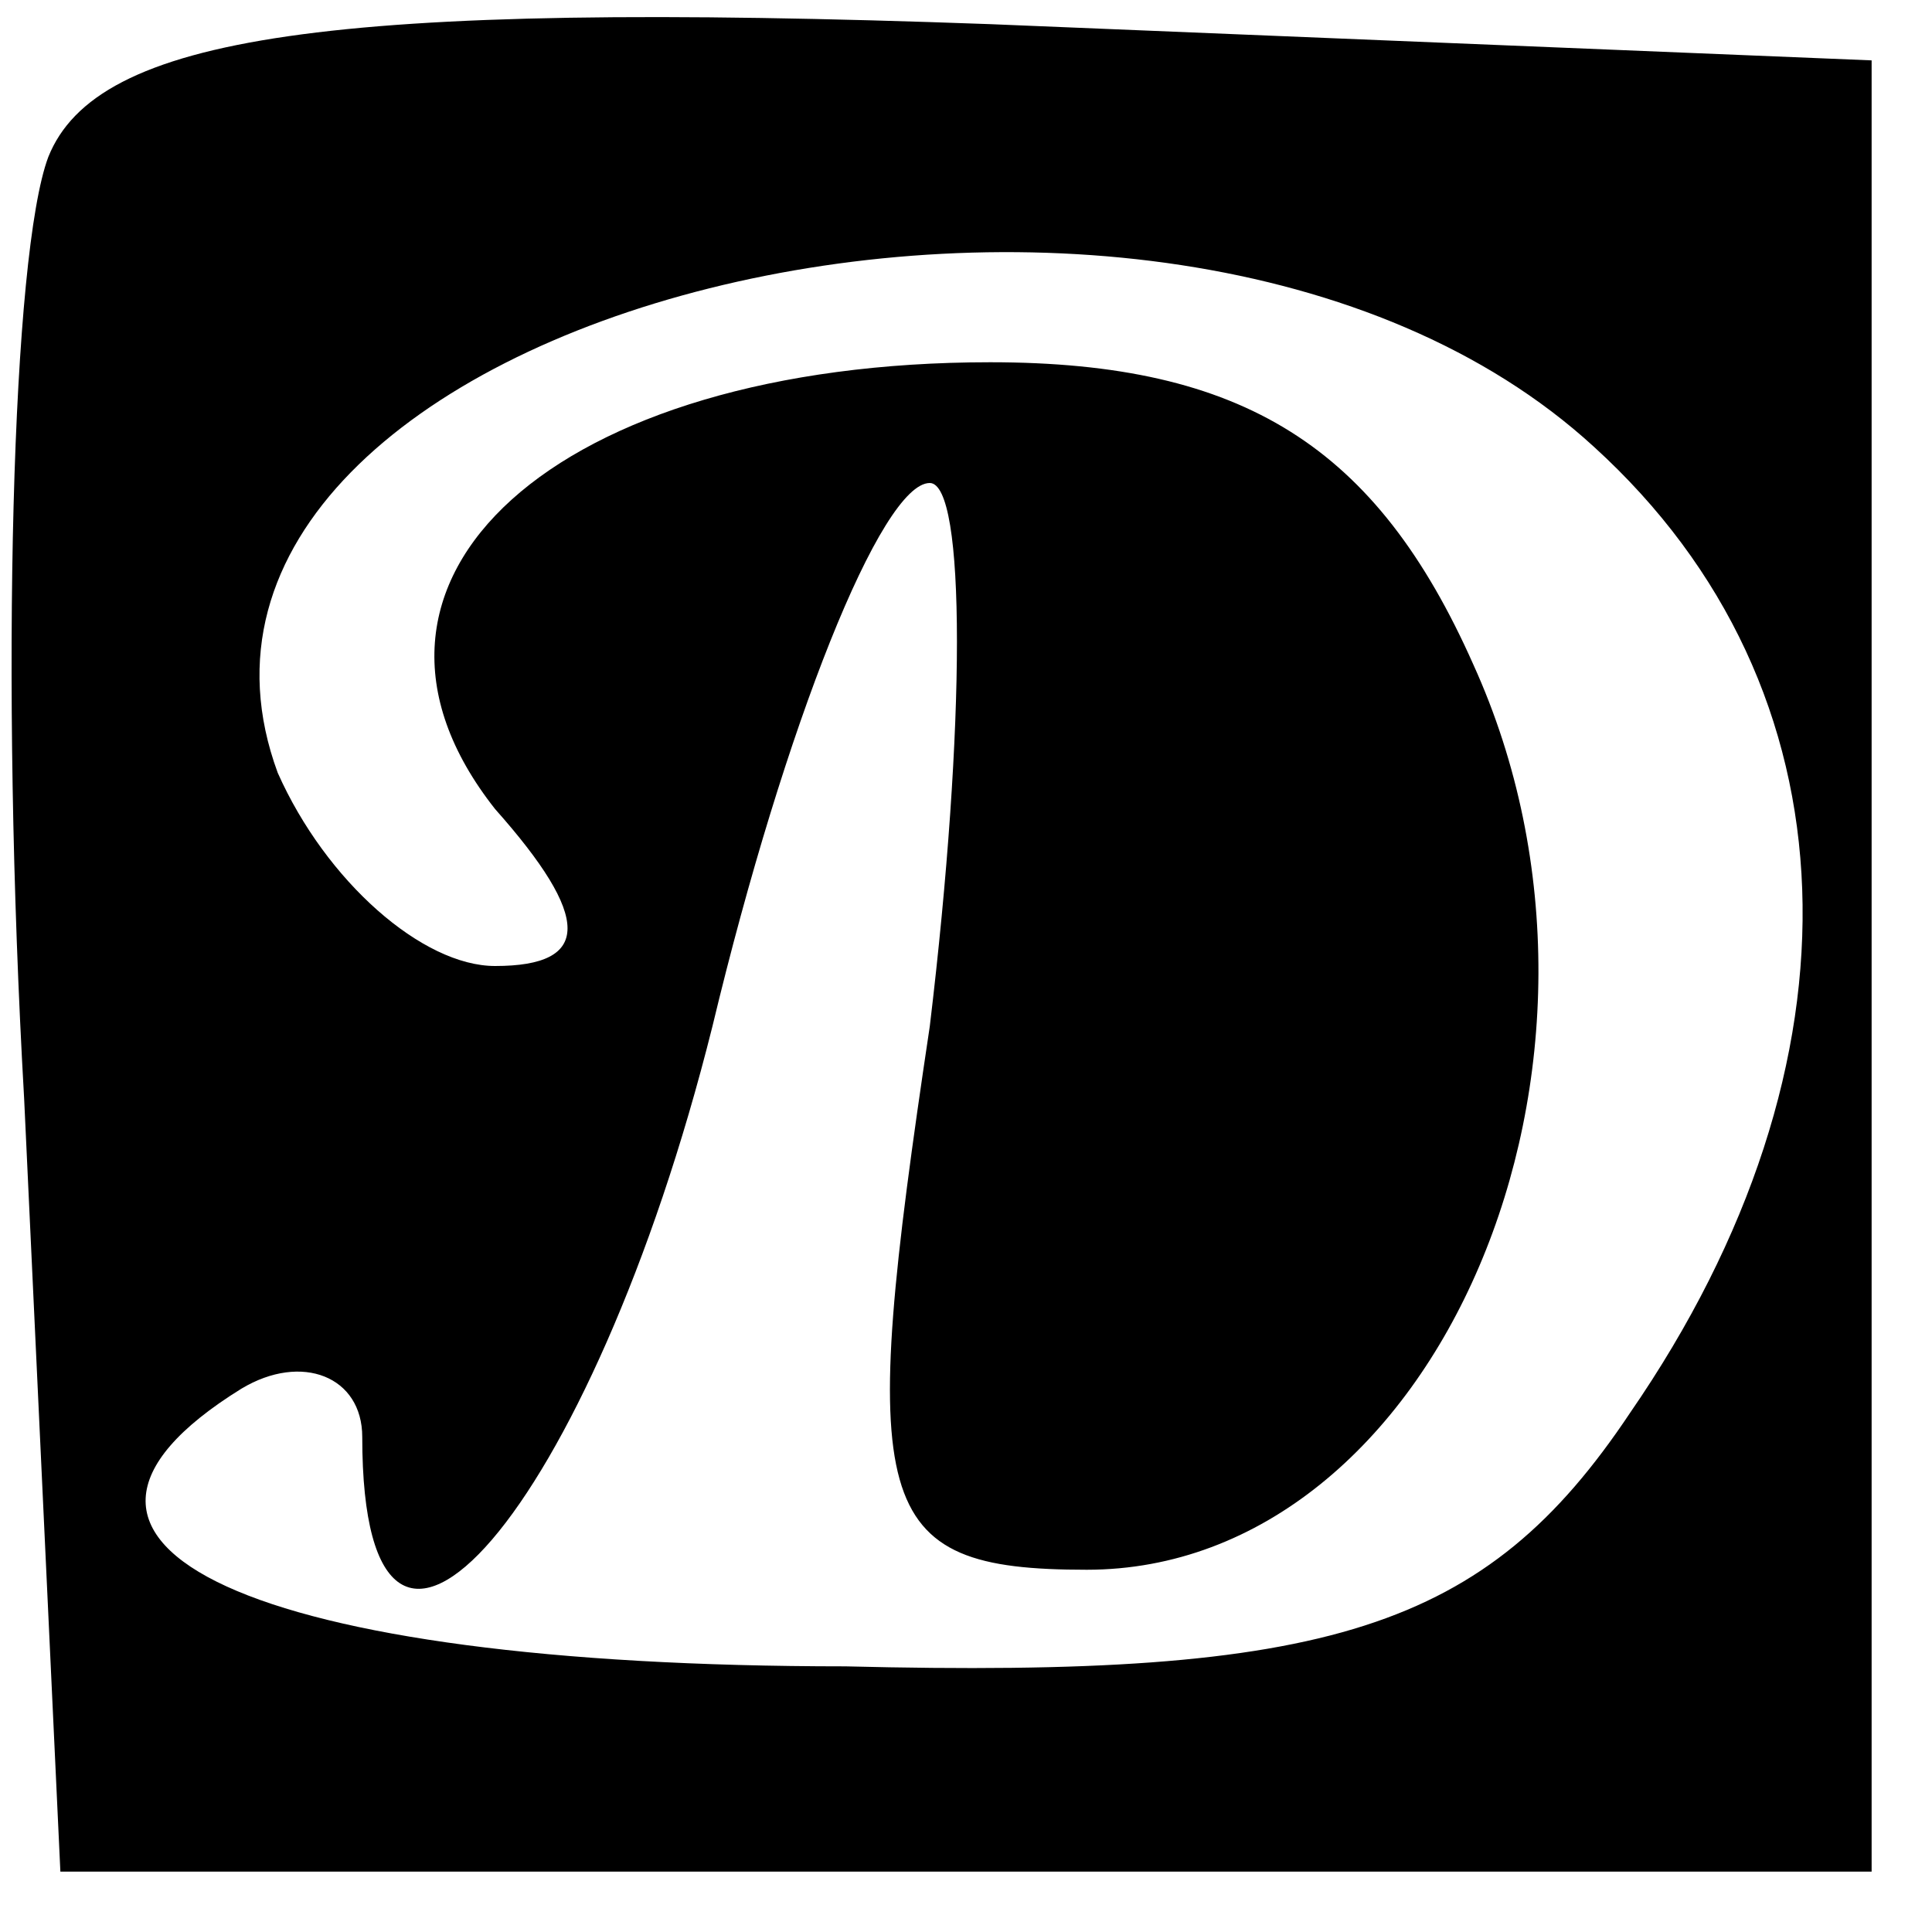
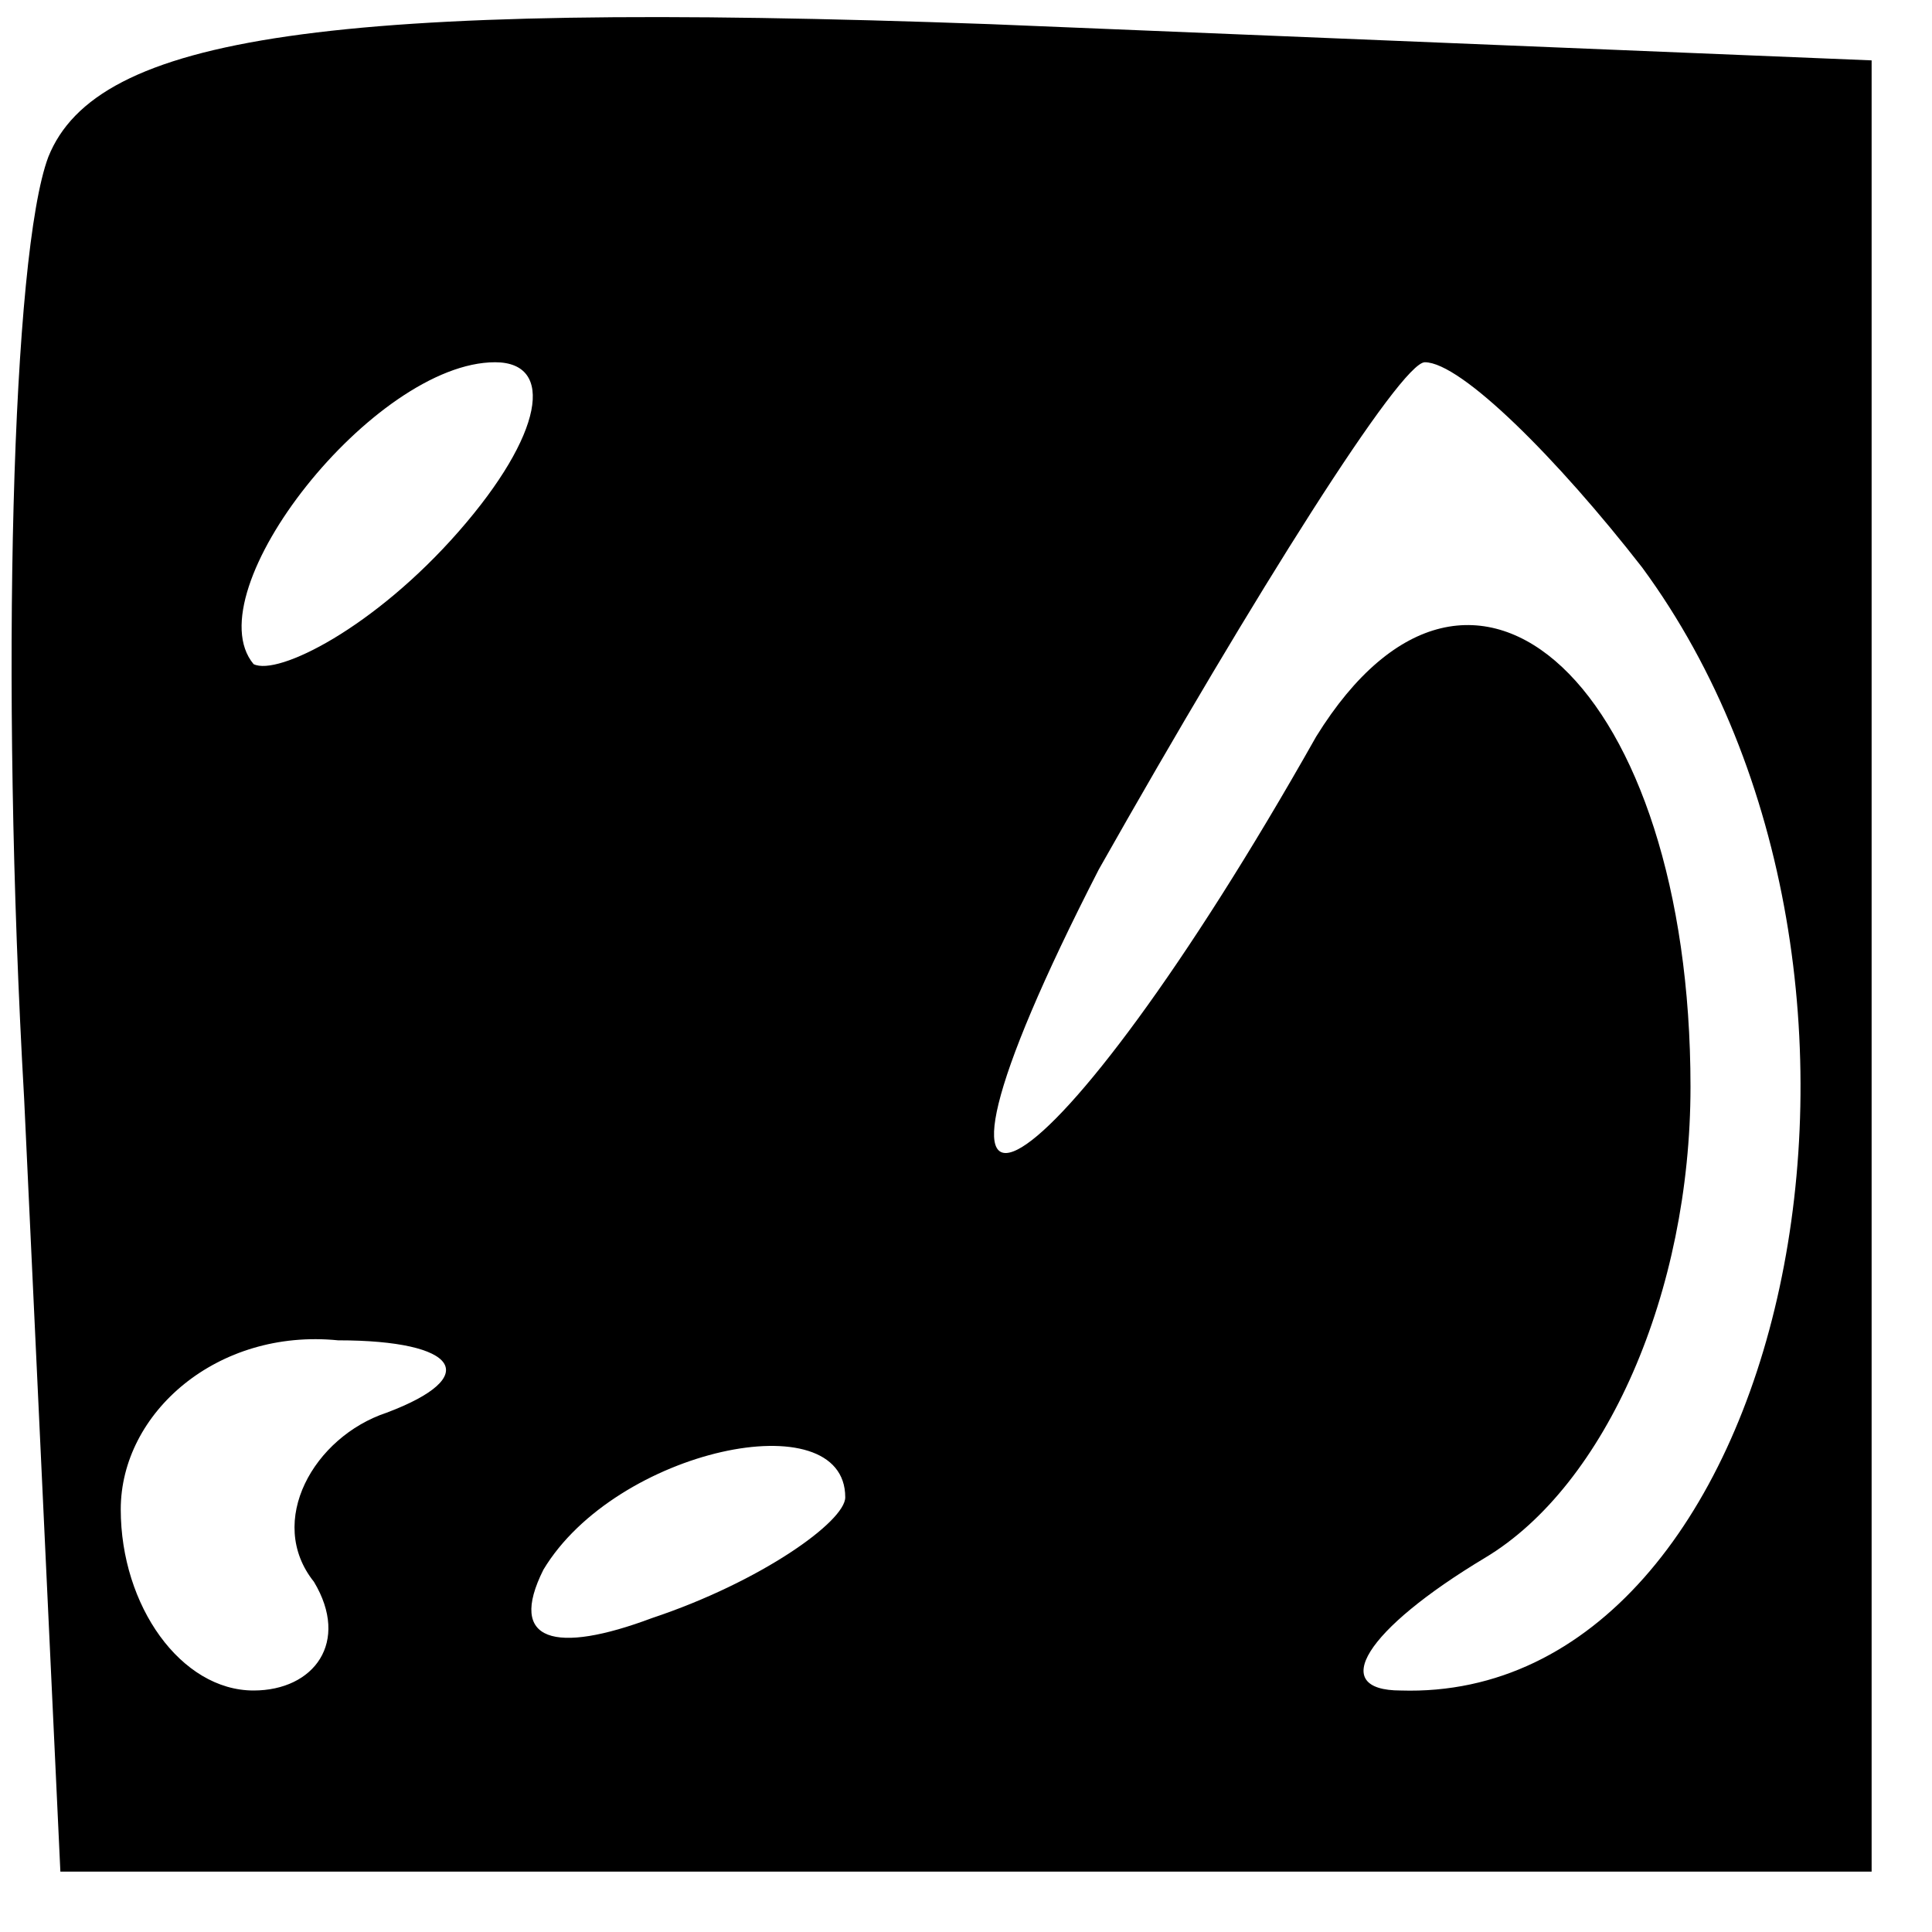
<svg xmlns="http://www.w3.org/2000/svg" version="1.0" width="16pt" height="16pt" viewBox="0 0 16 16" preserveAspectRatio="xMidYMid meet">
  <g transform="translate(0,16) scale(0.1,-0.1)" fill="#000000" stroke="none">
-     <path d="M4 147 c-3 -8 -4 -43 -2 -78 l3 -64 75 0 75 0 0 75 0 75 -73 3 c-55 2 -74 -1 -78 -11z m128 -24 c22 -20 23 -51 3 -80 -12 -18 -25 -22 -65 -21 -49 0 -71 10 -50 23 5 3 10 1 10 -4 0 -28 19 -6 29 34 6 25 14 45 18 45 3 0 3 -20 0 -45 -6 -40 -5 -45 13 -45 29 0 47 42 32 75 -8 18 -19 25 -40 25 -36 0 -56 -18 -41 -37 8 -9 8 -13 0 -13 -6 0 -14 7 -18 16 -14 38 73 60 109 27z" />
+     <path d="M4 147 c-3 -8 -4 -43 -2 -78 l3 -64 75 0 75 0 0 75 0 75 -73 3 c-55 2 -74 -1 -78 -11z m34 -31 c-7 -8 -15 -12 -17 -11 -5 6 10 25 20 25 5 0 4 -6 -3 -14z m98 -3 c25 -34 12 -94 -20 -93 -6 0 -3 5 7 11 10 6 17 22 17 39 0 33 -18 50 -31 29 -22 -39 -37 -48 -18 -11 13 23 25 42 27 42 3 0 11 -8 18 -17z m-104 -70 c-6 -2 -10 -9 -6 -14 3 -5 0 -9 -5 -9 -6 0 -11 7 -11 15 0 8 8 15 18 14 10 0 12 -3 4 -6z m38 -7 c0 -2 -7 -7 -16 -10 -8 -3 -12 -2 -9 4 6 10 25 14 25 6z" />
  </g>
</svg>
